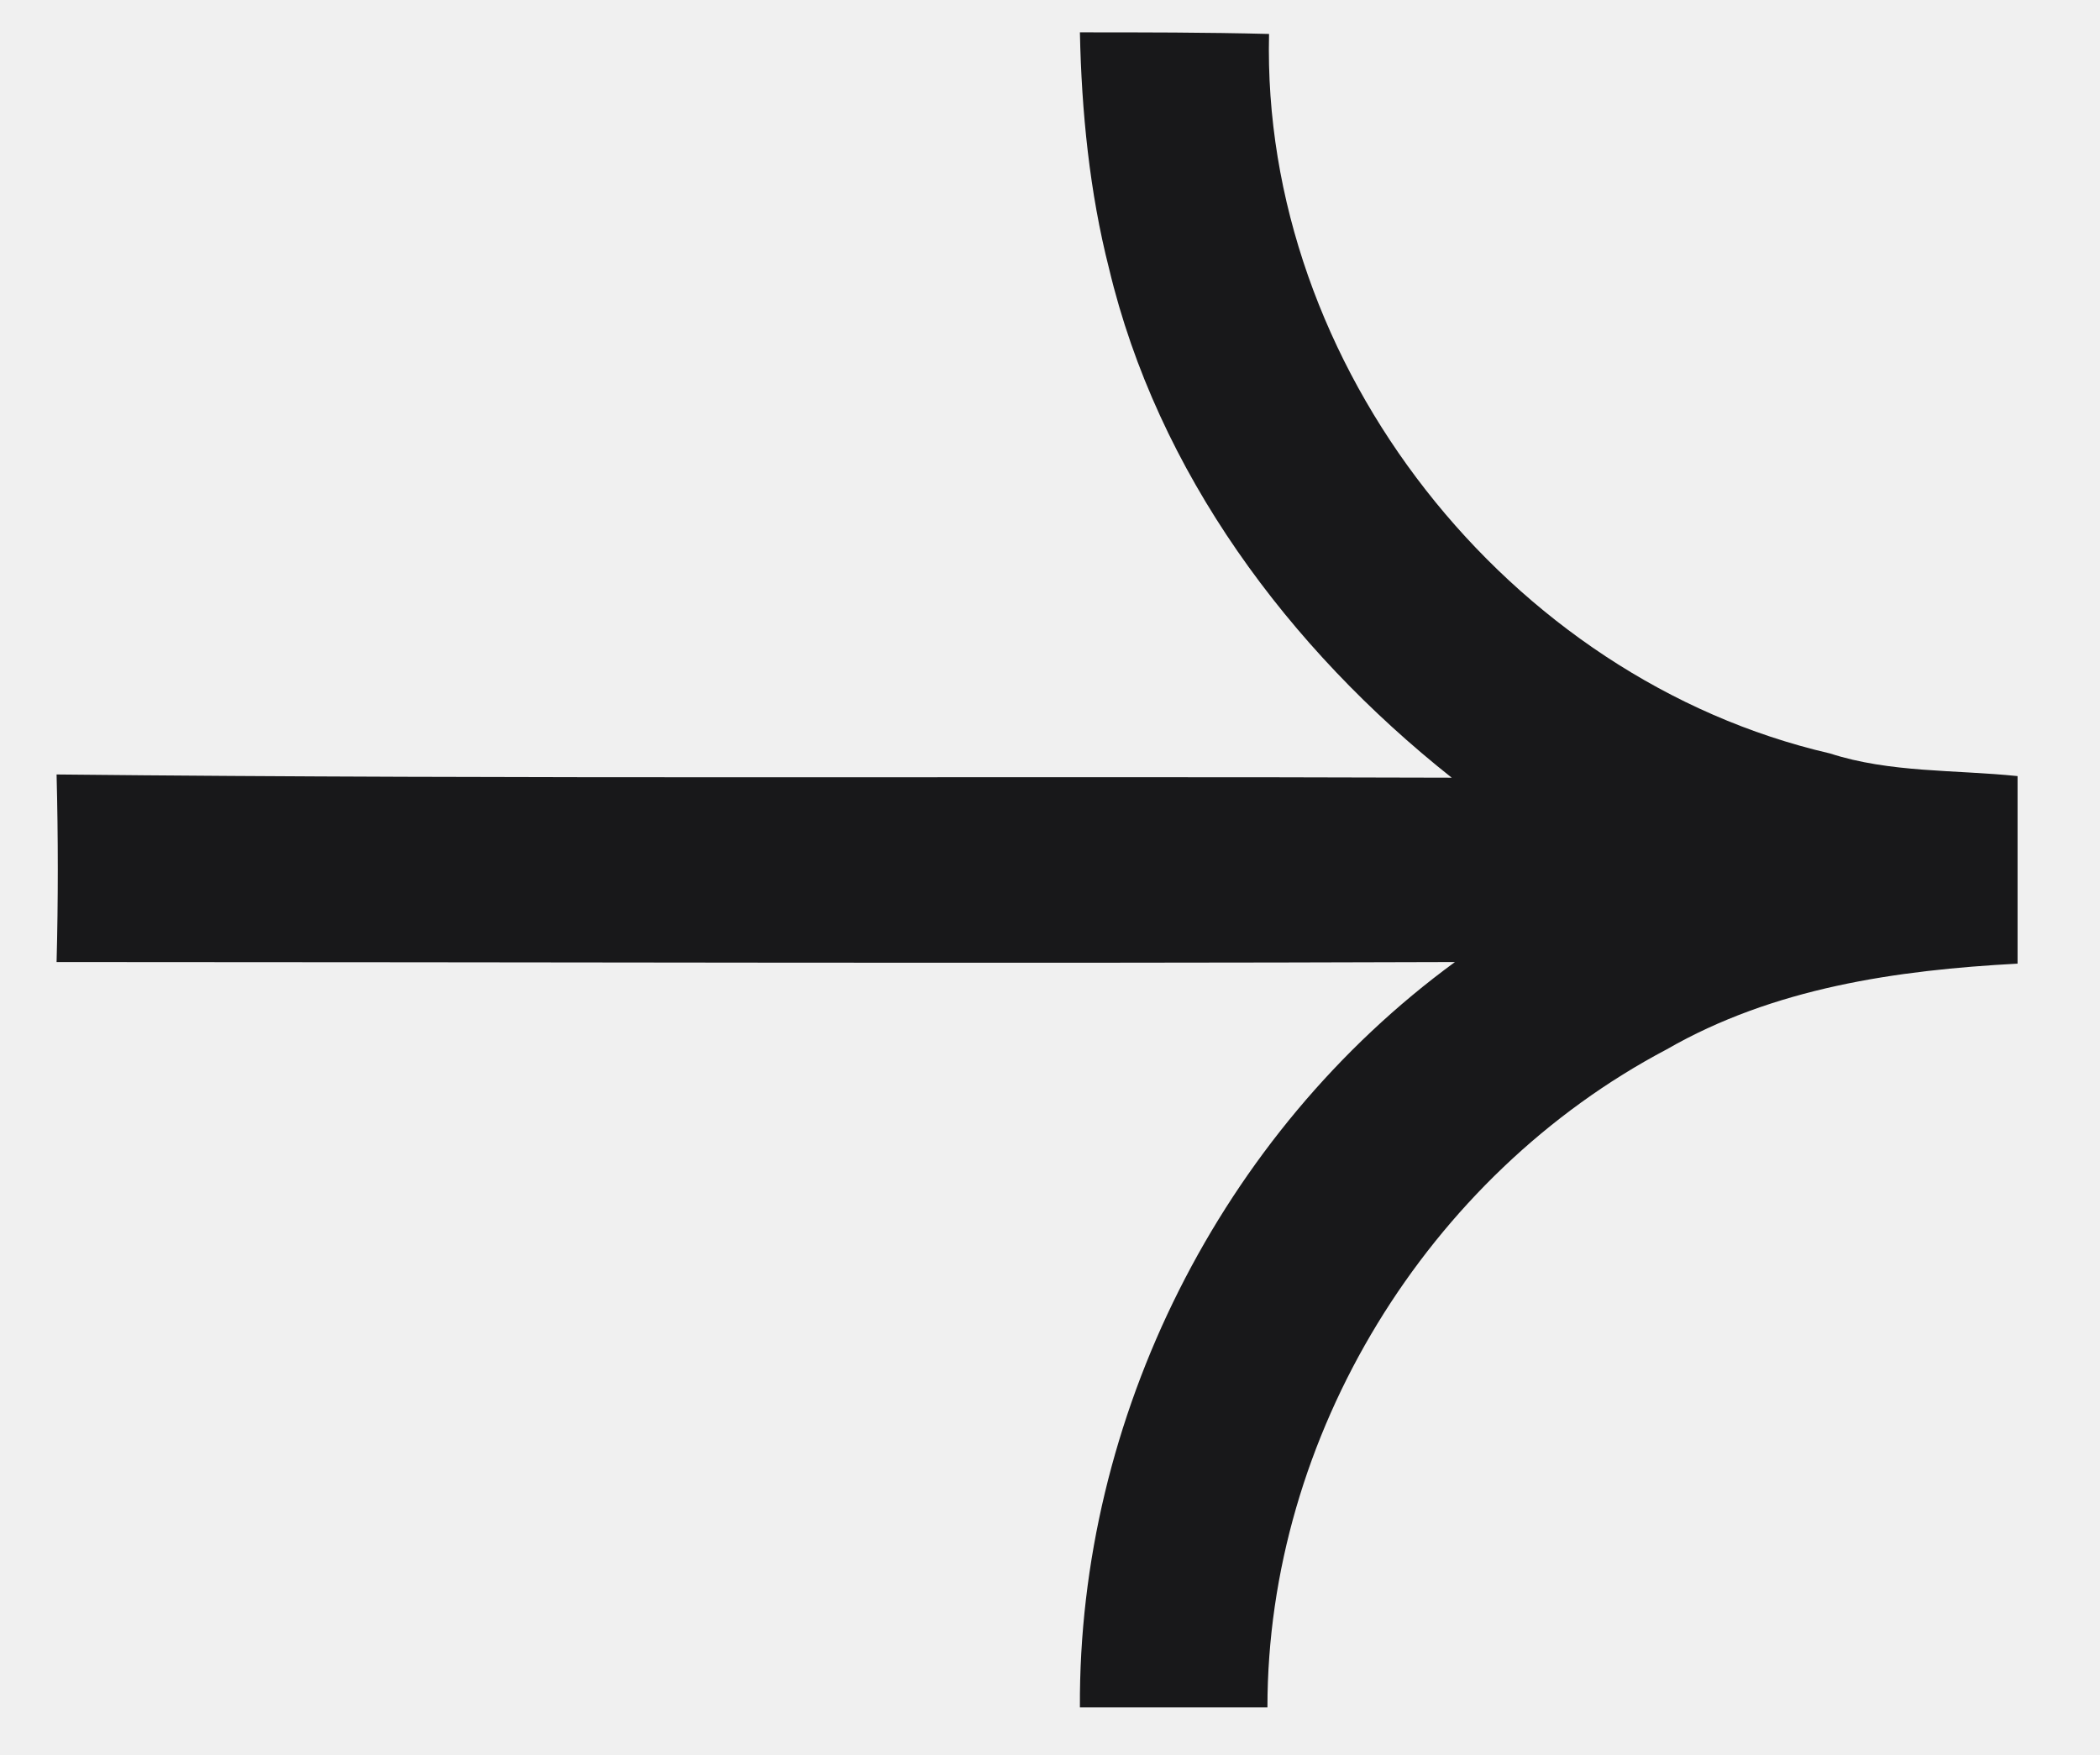
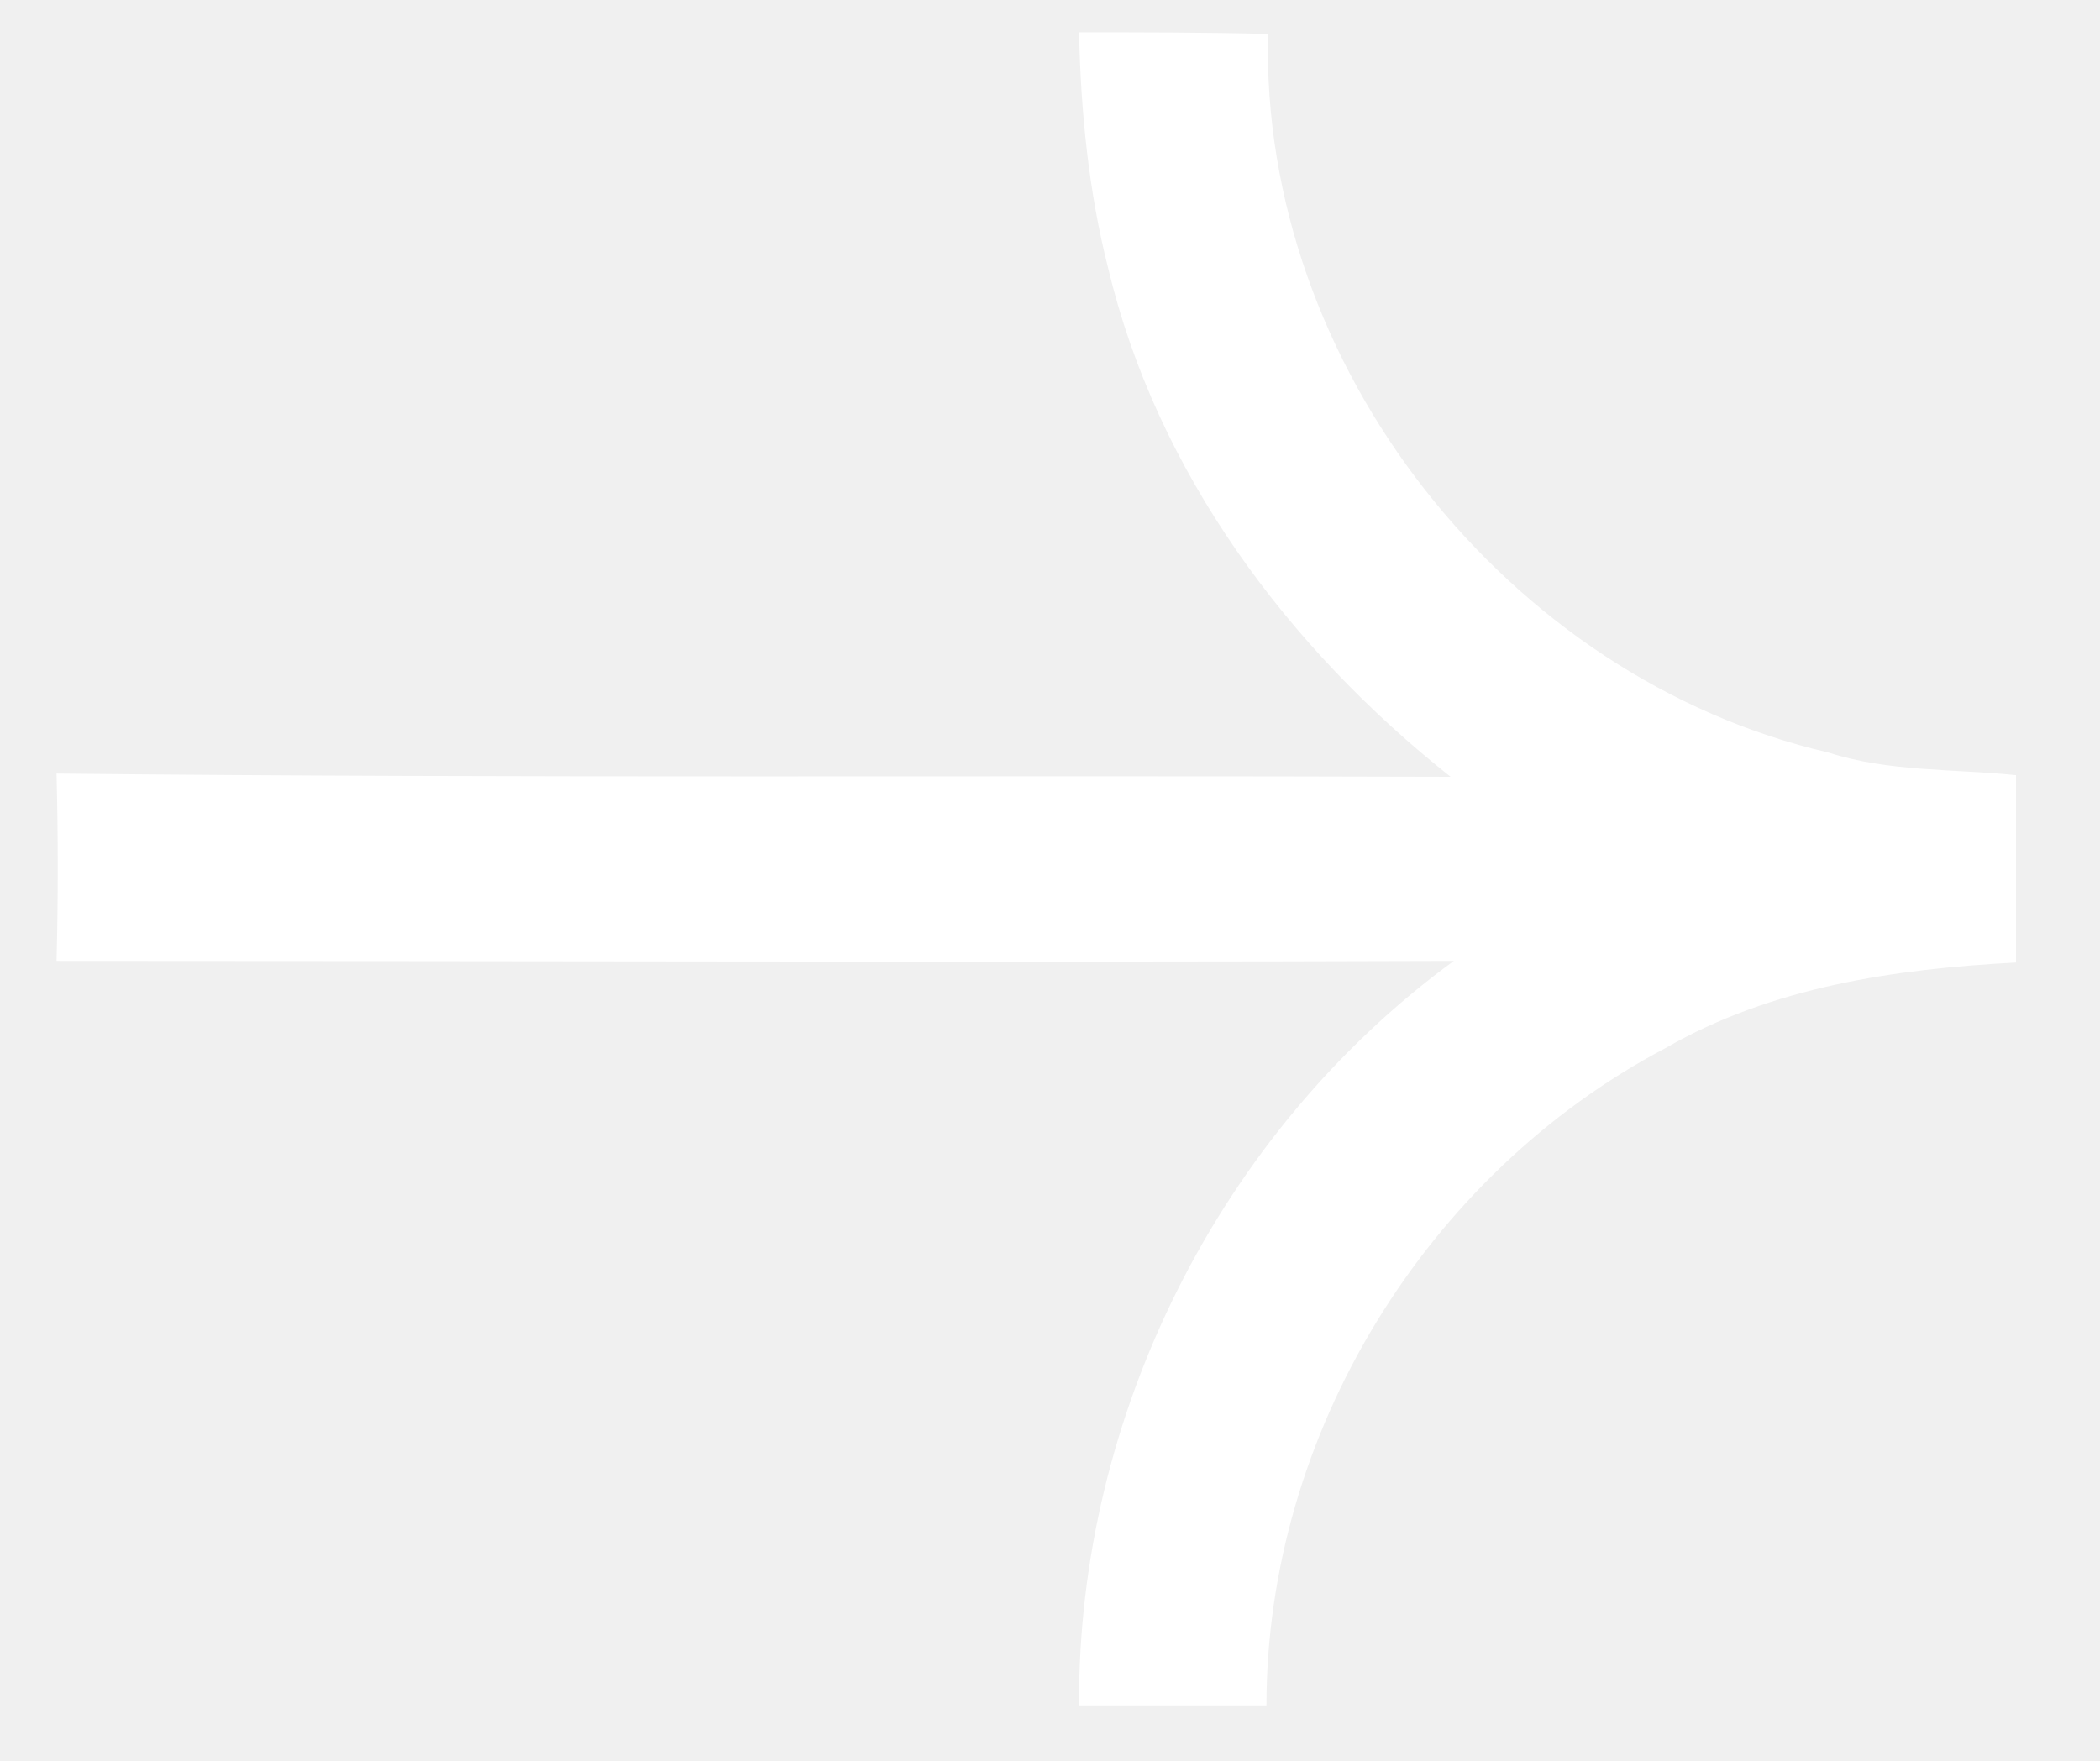
- <svg xmlns="http://www.w3.org/2000/svg" version="1.1" id="Layer_1" x="0px" y="0px" viewBox="0 0 129.9 108.5" style="enable-background:new 0 0 129.9 108.5;" xml:space="preserve">
-   <style type="text/css">
- 	.st0{fill:#18181A;}
- </style>
-   <g>
-     <path class="st0" d="M66.8,2c3.9,0,7.8,0,11.7,0.1C78,22.6,93.3,42,113.2,46.6c3.7,1.2,7.7,1,11.6,1.4c0,3.9,0,7.8,0,11.6   c-7.5,0.4-15.1,1.5-21.7,5.3c-14.8,7.8-24.7,23.9-24.7,40.7c-3.9,0-7.8,0-11.6,0c-0.1-17.9,8.7-35.5,23.2-46.1   c-28.8,0.1-57.7,0-86.5,0c0.1-3.8,0.1-7.7,0-11.6C32.2,48.2,61,48,89.8,48.1c-10.1-8-18.2-18.9-21.2-31.5   C67.4,11.9,66.9,6.9,66.8,2z" />
-   </g>
+ <svg xmlns="http://www.w3.org/2000/svg" width="130" height="109" viewBox="0 0 130 109" fill="none">
+   <path d="M66.8 2C70.7 2 74.6 2 78.5 2.1C78 22.6 93.3 42 113.2 46.6C116.9 47.8 120.9 47.6 124.8 48C124.8 51.9 124.8 55.8 124.8 59.6C117.3 60 109.7 61.1 103.1 64.9C88.3 72.7 78.4 88.8 78.4 105.6C74.5 105.6 70.6 105.6 66.8 105.6C66.7 87.7 75.5 70.1 90 59.5C61.2 59.6 32.3 59.5 3.5 59.5C3.6 55.7 3.6 51.8 3.5 47.9C32.2 48.2 61 48 89.8 48.1C79.7 40.1 71.6 29.2 68.6 16.6C67.4 11.9 66.9 6.9 66.8 2Z" fill="white" />
</svg>
